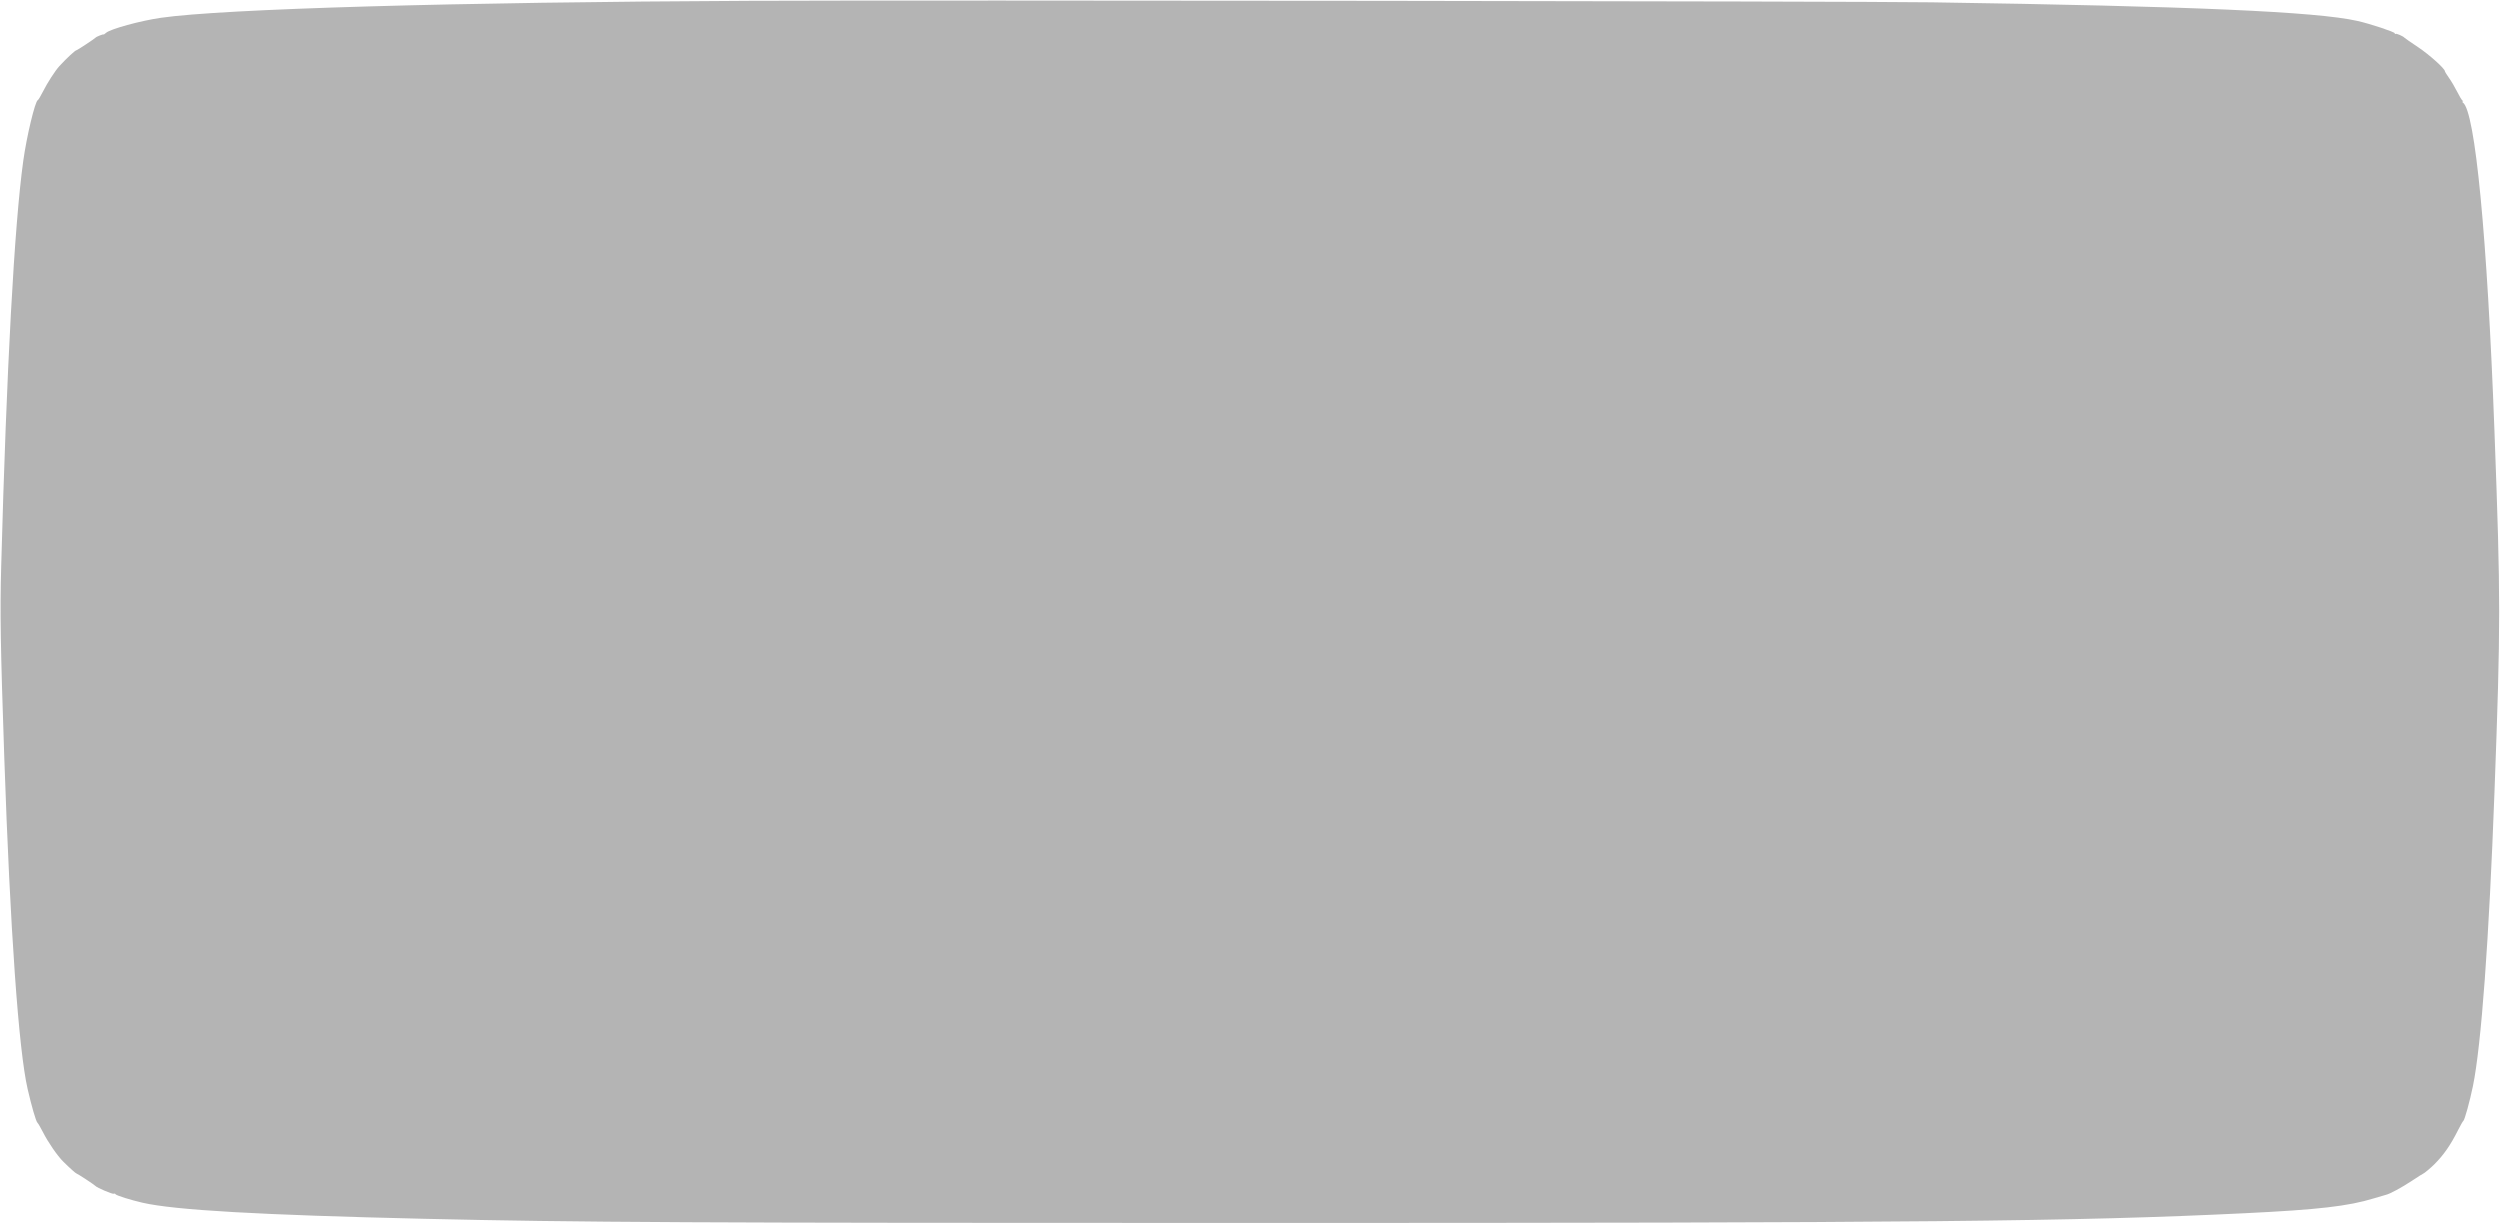
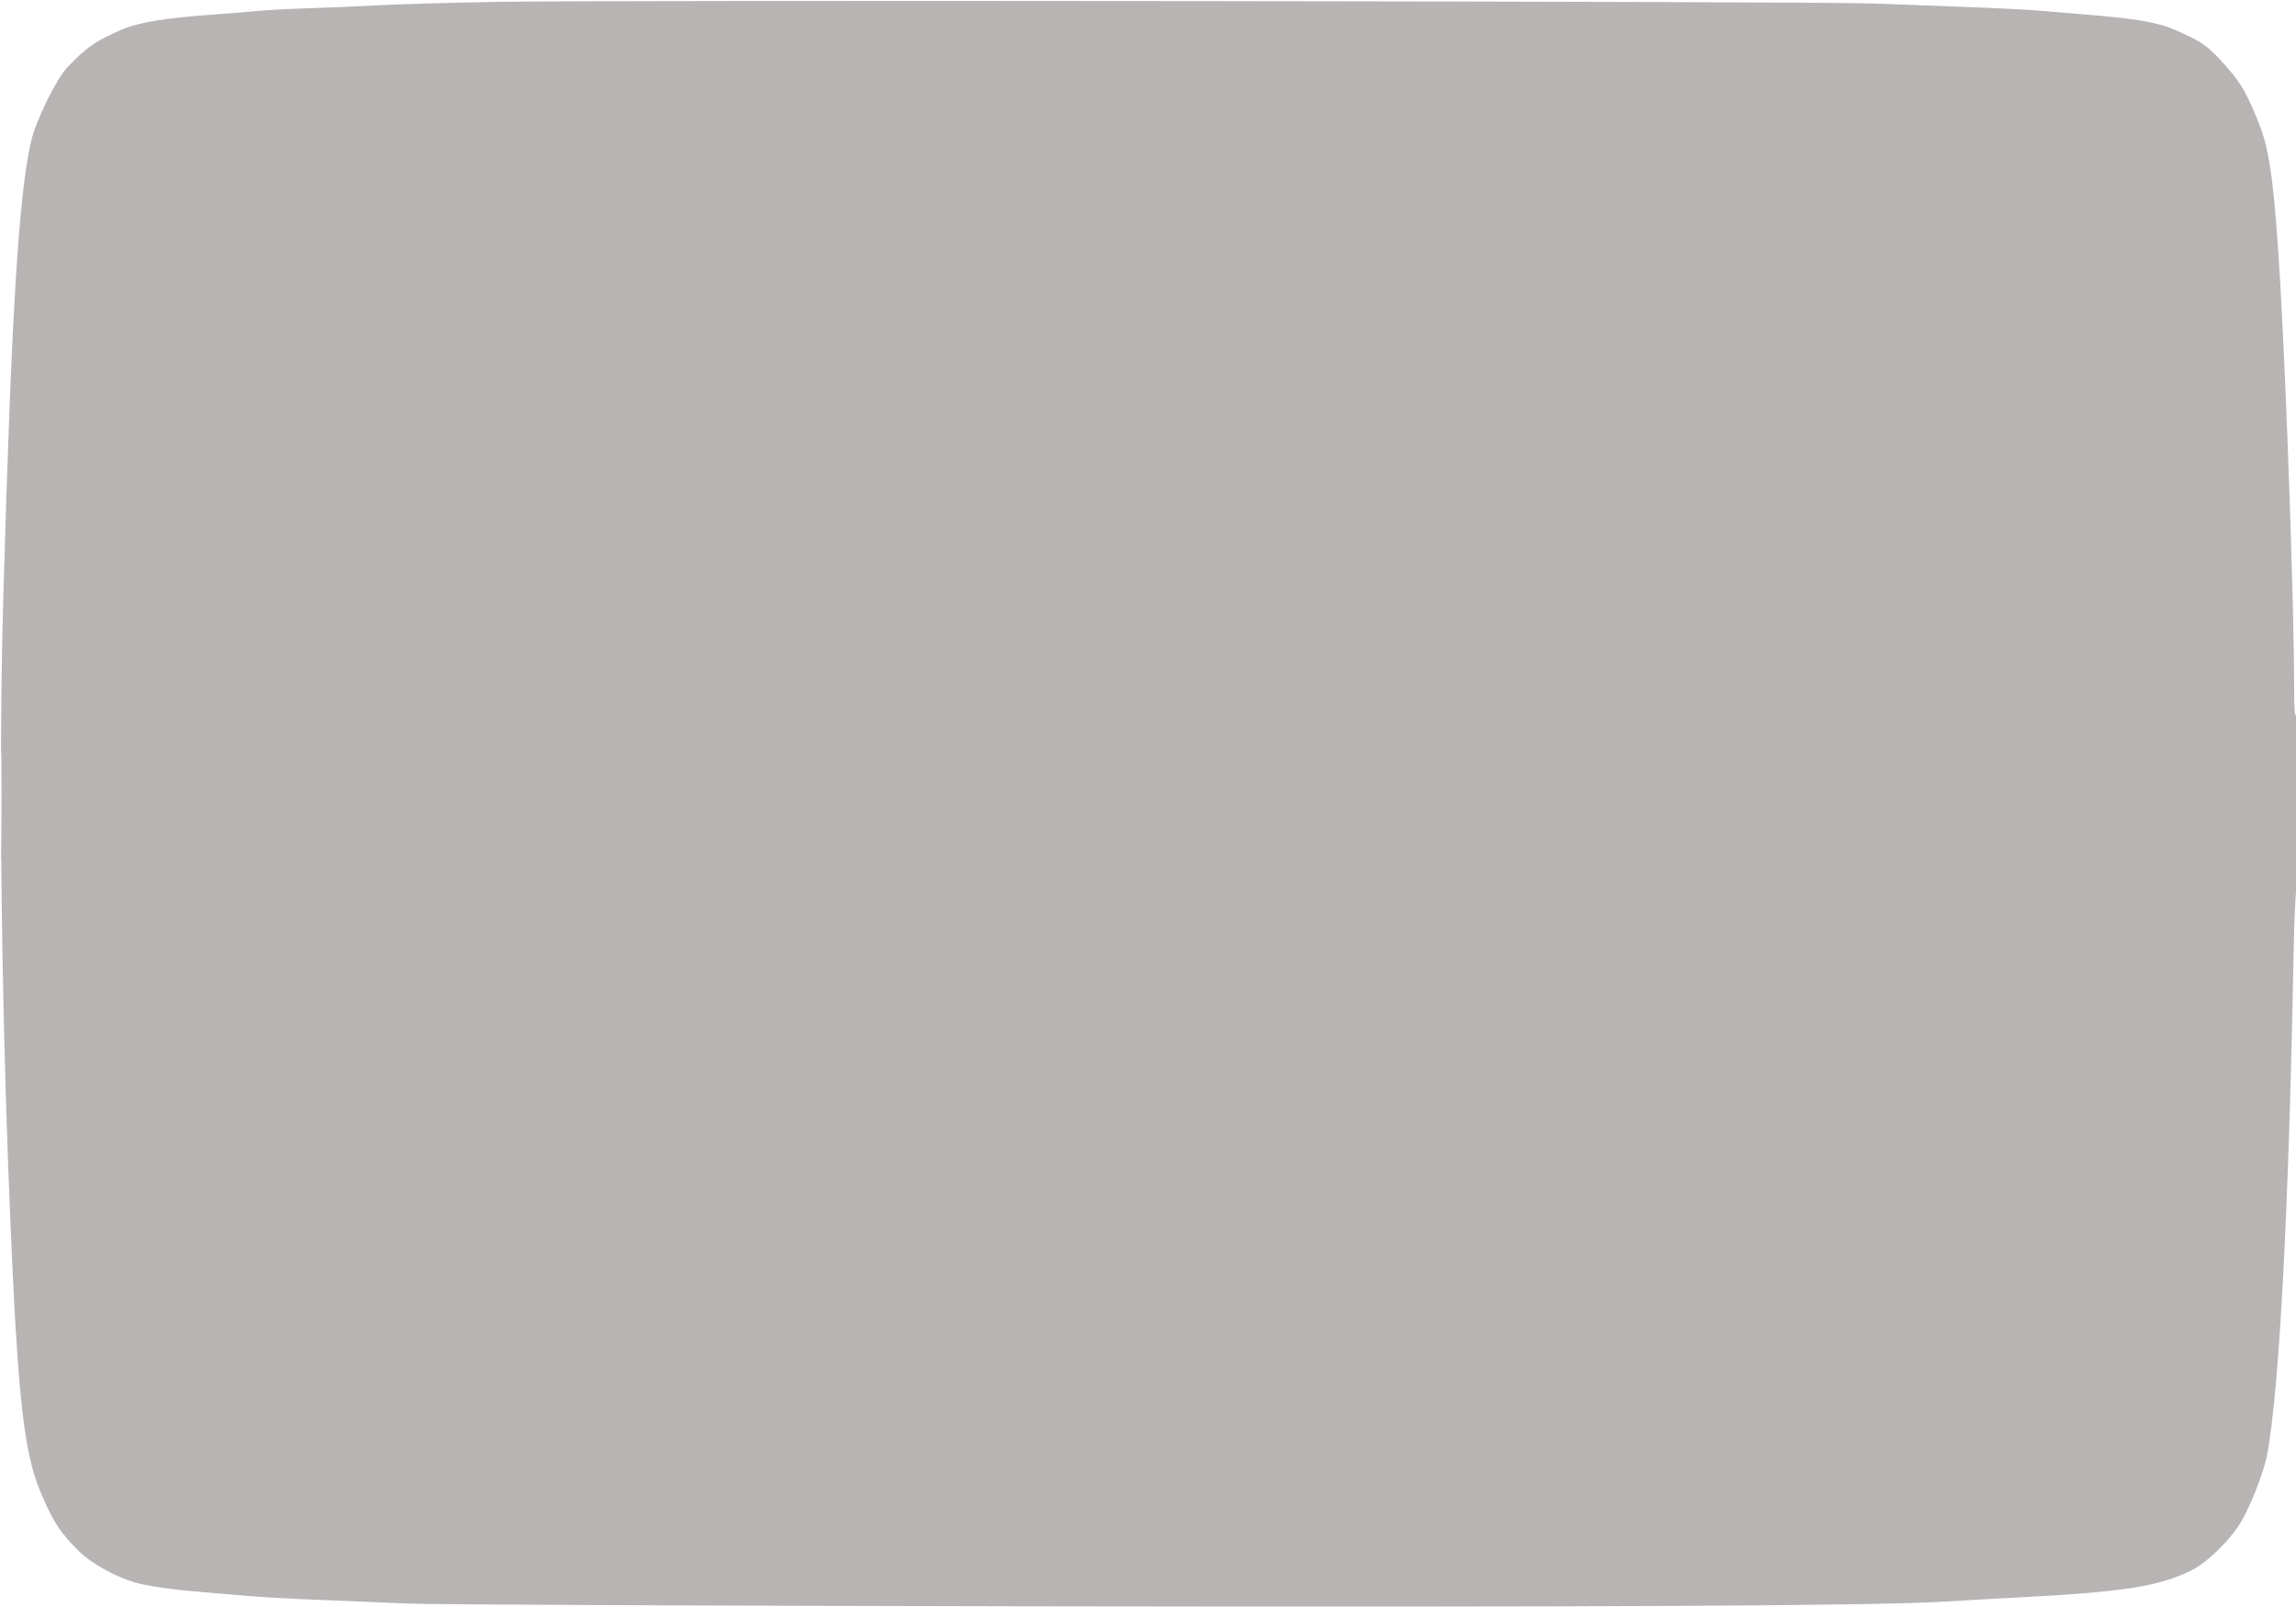
- <svg xmlns="http://www.w3.org/2000/svg" id="svg" width="400" height="195.753" viewBox="0, 0, 400,195.753" version="1.1">
-   <g id="svgg">
-     <path id="path0" d="M119.824 0.133 C 72.876 0.339,35.704 1.411,25.746 2.847 C 22.456 3.322,17.656 4.638,16.964 5.256 C 16.765 5.434,16.588 5.552,16.573 5.517 C 16.531 5.424,15.394 5.876,15.276 6.033 C 15.157 6.190,12.378 8.027,12.259 8.027 C 12.049 8.027,10.697 9.277,9.506 10.573 C 8.824 11.315,7.570 13.260,6.855 14.684 C 6.504 15.384,6.141 15.986,6.049 16.021 C 5.615 16.187,4.263 21.832,3.723 25.730 C 2.295 36.045,1.046 58.984,0.192 90.597 C -0.010 98.067,0.074 103.258,0.688 121.292 C 1.625 148.763,2.984 168.032,4.423 174.254 C 5.075 177.069,5.746 179.384,5.979 179.617 C 6.115 179.753,6.511 180.430,6.860 181.121 C 7.684 182.754,9.179 184.926,10.121 185.859 C 11.167 186.895,12.136 187.763,12.246 187.763 C 12.372 187.763,15.148 189.589,15.274 189.755 C 15.477 190.021,18.025 191.107,18.198 191.000 C 18.297 190.939,18.432 190.977,18.498 191.085 C 18.619 191.280,20.954 192.013,22.810 192.437 C 27.988 193.622,41.519 194.395,67.744 195.004 C 92.575 195.580,111.001 195.673,200.000 195.673 C 307.545 195.673,332.067 195.434,359.178 194.116 C 370.943 193.545,375.746 192.991,379.834 191.733 C 380.749 191.451,381.604 191.200,381.733 191.175 C 382.319 191.061,384.257 190.017,385.883 188.941 C 386.861 188.293,387.697 187.763,387.741 187.763 C 387.845 187.763,388.988 186.803,389.510 186.277 C 391.008 184.768,392.087 183.214,393.268 180.862 C 393.660 180.081,394.050 179.397,394.135 179.343 C 394.343 179.209,395.177 176.178,395.671 173.764 C 397.007 167.228,398.238 150.443,399.115 126.774 C 400.118 99.721,400.118 96.069,399.115 69.016 C 397.960 37.844,396.020 17.695,394.051 16.400 C 393.927 16.319,393.917 16.254,394.028 16.251 C 394.139 16.247,394.129 16.182,394.005 16.101 C 393.884 16.022,393.499 15.384,393.150 14.684 C 392.801 13.984,392.216 12.993,391.852 12.481 C 391.488 11.969,391.189 11.485,391.188 11.404 C 391.186 10.985,388.683 8.738,386.882 7.538 C 385.751 6.784,384.782 6.114,384.728 6.048 C 384.518 5.791,383.401 5.309,383.285 5.425 C 383.217 5.492,383.162 5.447,383.162 5.325 C 383.162 5.111,379.210 3.803,377.190 3.349 C 370.562 1.860,350.752 0.994,309.055 0.372 C 296.928 0.192,149.189 0.005,119.824 0.133 " stroke="none" fill="#b4b4b4" fill-rule="evenodd" />
-     <path id="path1" d="" stroke="none" fill="#b8b4b4" fill-rule="evenodd" />
-   </g>
+ <svg xmlns="http://www.w3.org/2000/svg" width="1250" height="875" viewBox="0 0 1250 875" version="1.1">
+   <path d="M 270.500 1.014 C 245.200 1.458, 215.950 2.300, 205.500 2.885 C 195.050 3.469, 178.175 4.195, 168 4.497 C 157.825 4.800, 145 5.485, 139.500 6.020 C 134 6.556, 122.975 7.451, 115 8.011 C 90.346 9.741, 75.448 12.206, 66.500 16.035 C 52.338 22.095, 47.183 25.644, 36.837 36.458 C 30.701 42.871, 19.496 65.665, 16.907 77 C 10.127 106.683, 6.194 171.272, 1.804 325 C -0.996 423.046, 0.801 559.784, 6.535 685 C 10.096 762.778, 13.483 791.243, 21.535 811.065 C 28.333 827.801, 32.755 834.681, 43.300 844.930 C 49.807 851.254, 62.219 858.190, 72.928 861.486 C 79.608 863.542, 94.306 865.639, 111.500 866.989 C 118.650 867.550, 129.450 868.473, 135.500 869.039 C 141.550 869.605, 158.650 870.539, 173.500 871.115 C 188.350 871.691, 210.400 872.598, 222.500 873.132 C 234.935 873.680, 382.106 874.334, 561 874.637 C 871.222 875.163, 1022.501 874.368, 1059.500 872.019 C 1068.300 871.460, 1084.500 870.542, 1095.500 869.980 C 1156.599 866.854, 1175.669 863.885, 1193.709 854.692 C 1201.445 850.749, 1212.870 839.793, 1218.939 830.497 C 1224.665 821.725, 1232.429 802.114, 1234.396 791.454 C 1240.932 756.034, 1246.070 658.882, 1248.635 522.211 C 1249.009 502.253, 1249.695 485.689, 1250.158 485.402 C 1250.621 485.116, 1251 463.282, 1251 436.882 C 1251 405.137, 1250.661 389.091, 1250 389.500 C 1249.350 389.902, 1248.998 384.759, 1248.994 374.809 C 1248.979 332.258, 1244.869 212.333, 1241.444 154.500 C 1238.362 102.464, 1235.795 82.552, 1230.386 68.706 C 1223.793 51.831, 1220.317 45.602, 1212.644 36.900 C 1202.021 24.854, 1199.222 22.831, 1184 16.199 C 1174.826 12.202, 1162.075 10.018, 1136 7.975 C 1129.125 7.436, 1118.550 6.531, 1112.500 5.964 C 1106.450 5.397, 1088.450 4.459, 1072.500 3.881 C 1056.550 3.302, 1032.925 2.408, 1020 1.894 C 990.140 0.707, 332.011 -0.066, 270.500 1.014 M 0.463 438 C 0.463 464.675, 0.592 475.587, 0.749 462.250 C 0.907 448.913, 0.907 427.087, 0.749 413.750 C 0.592 400.413, 0.463 411.325, 0.463 438" stroke="none" fill="#b8b4b4" fill-rule="evenodd" />
</svg>
